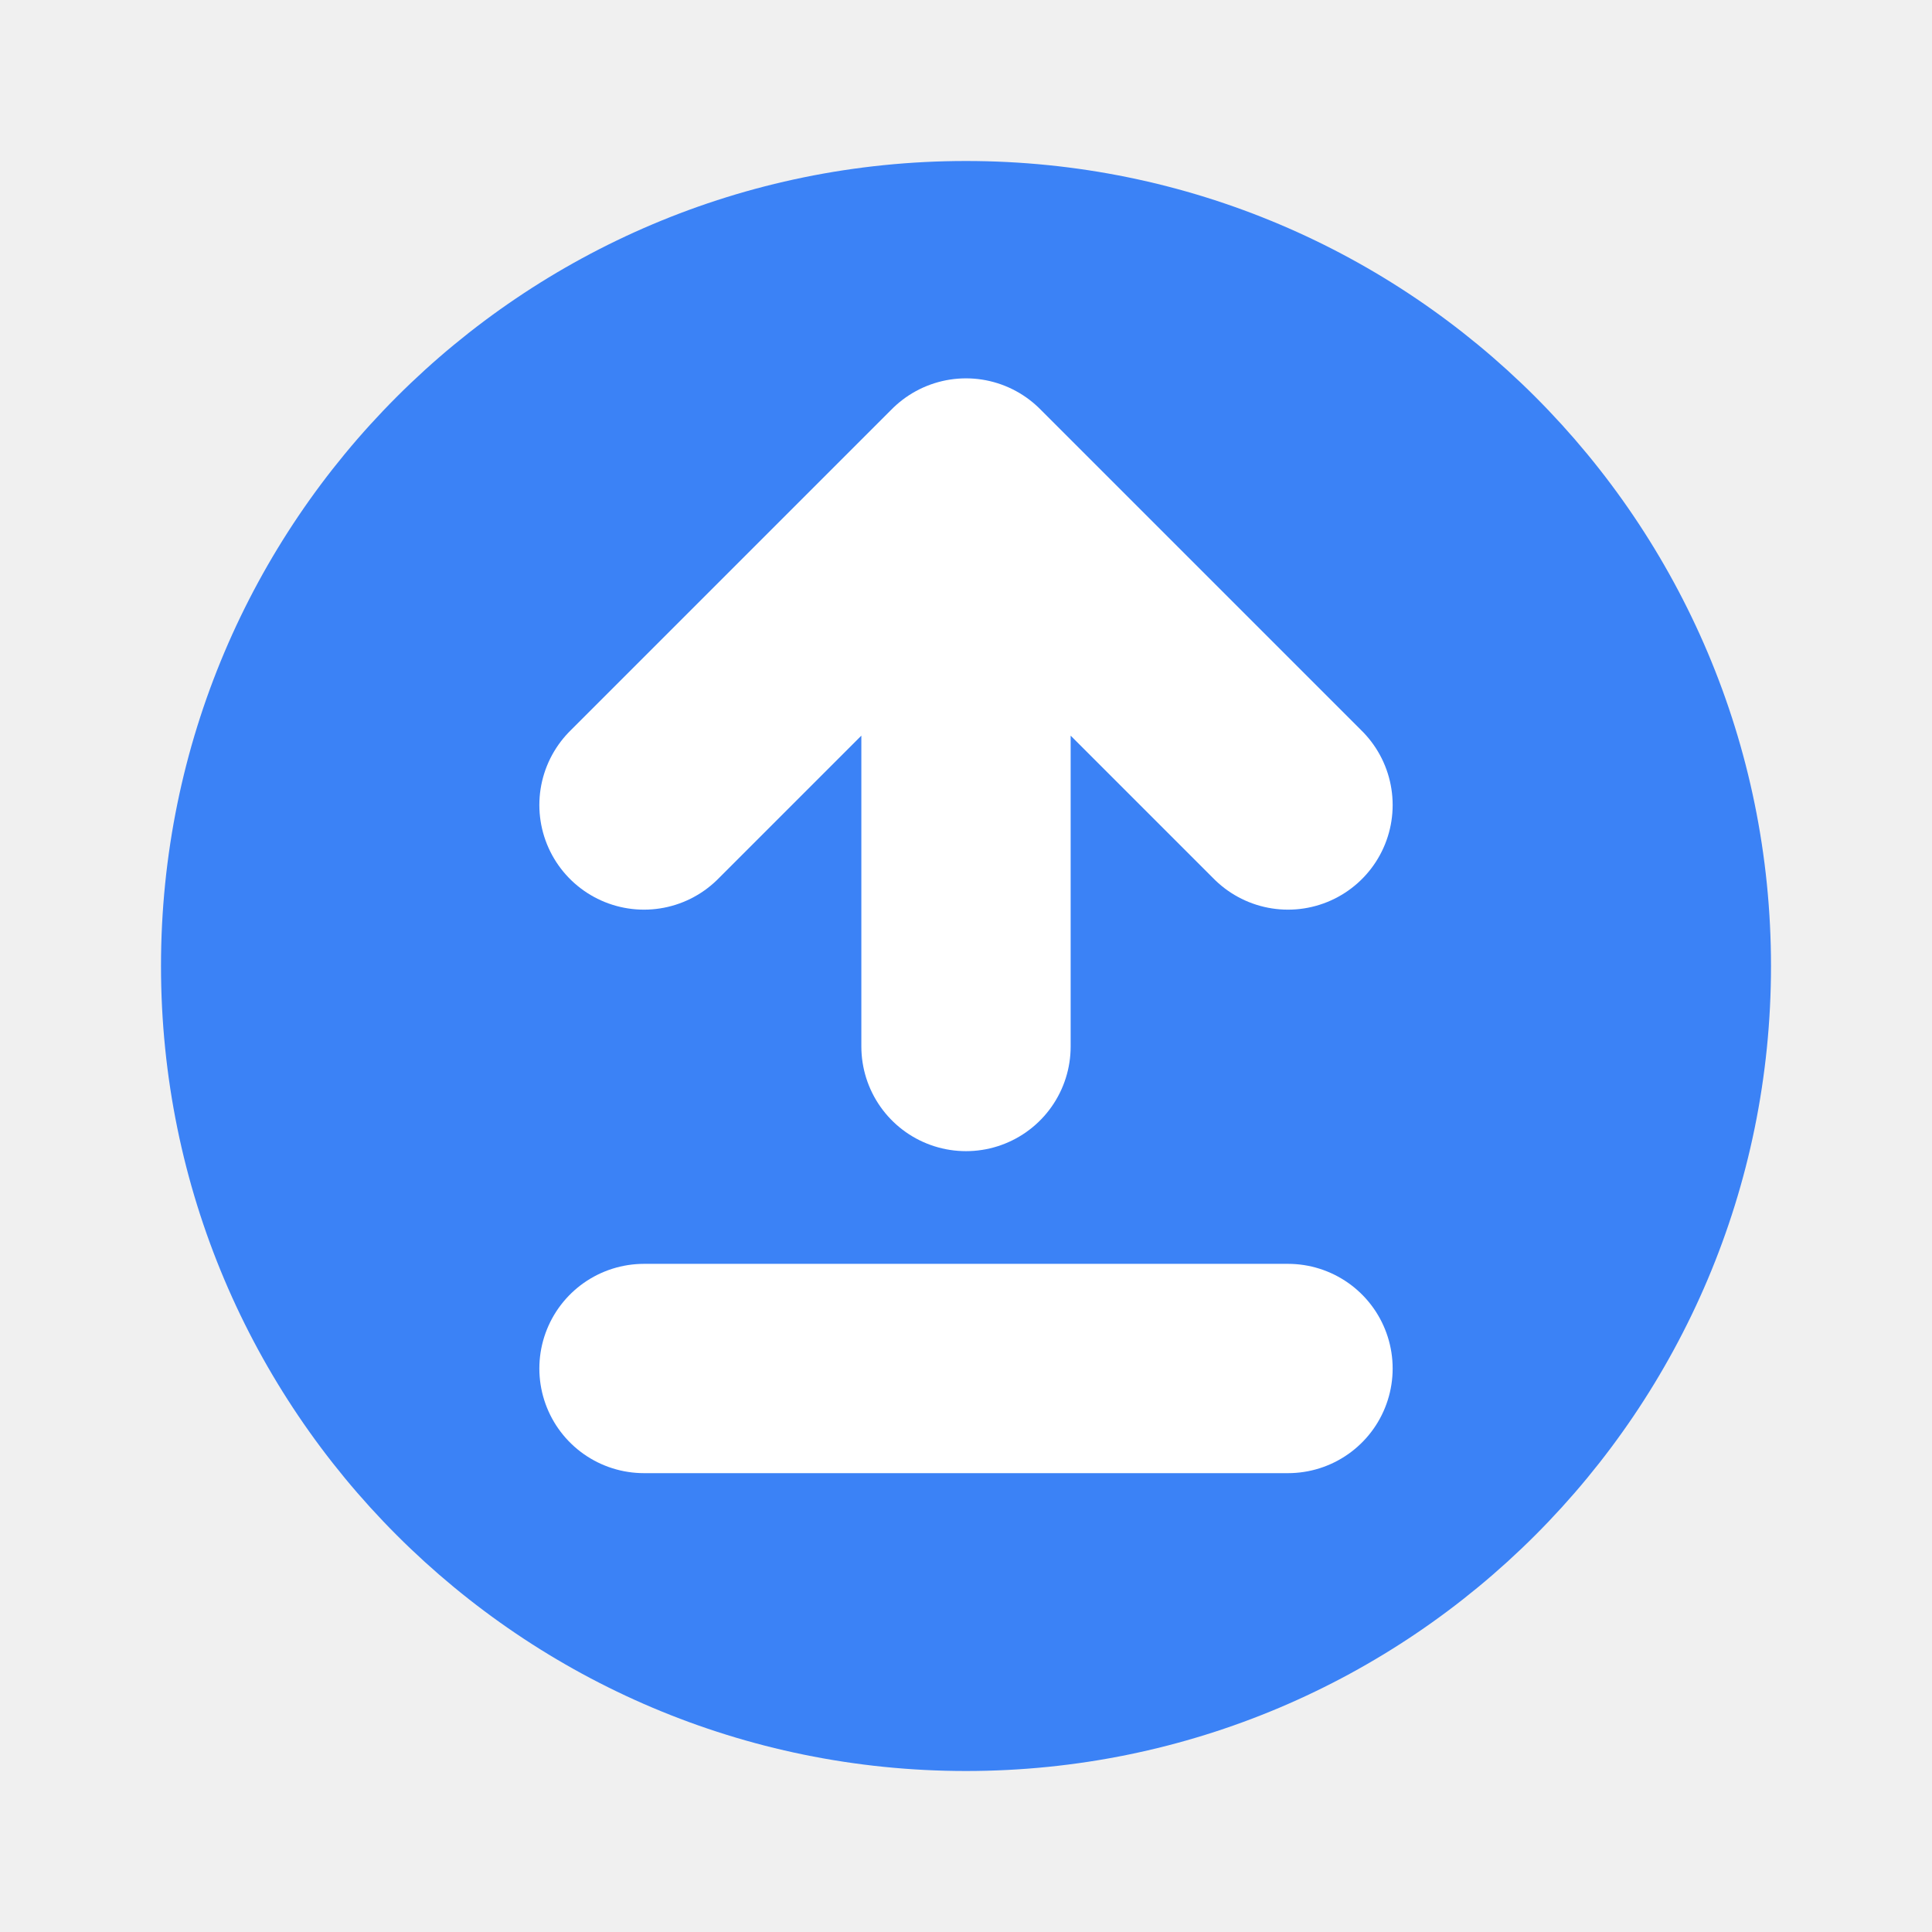
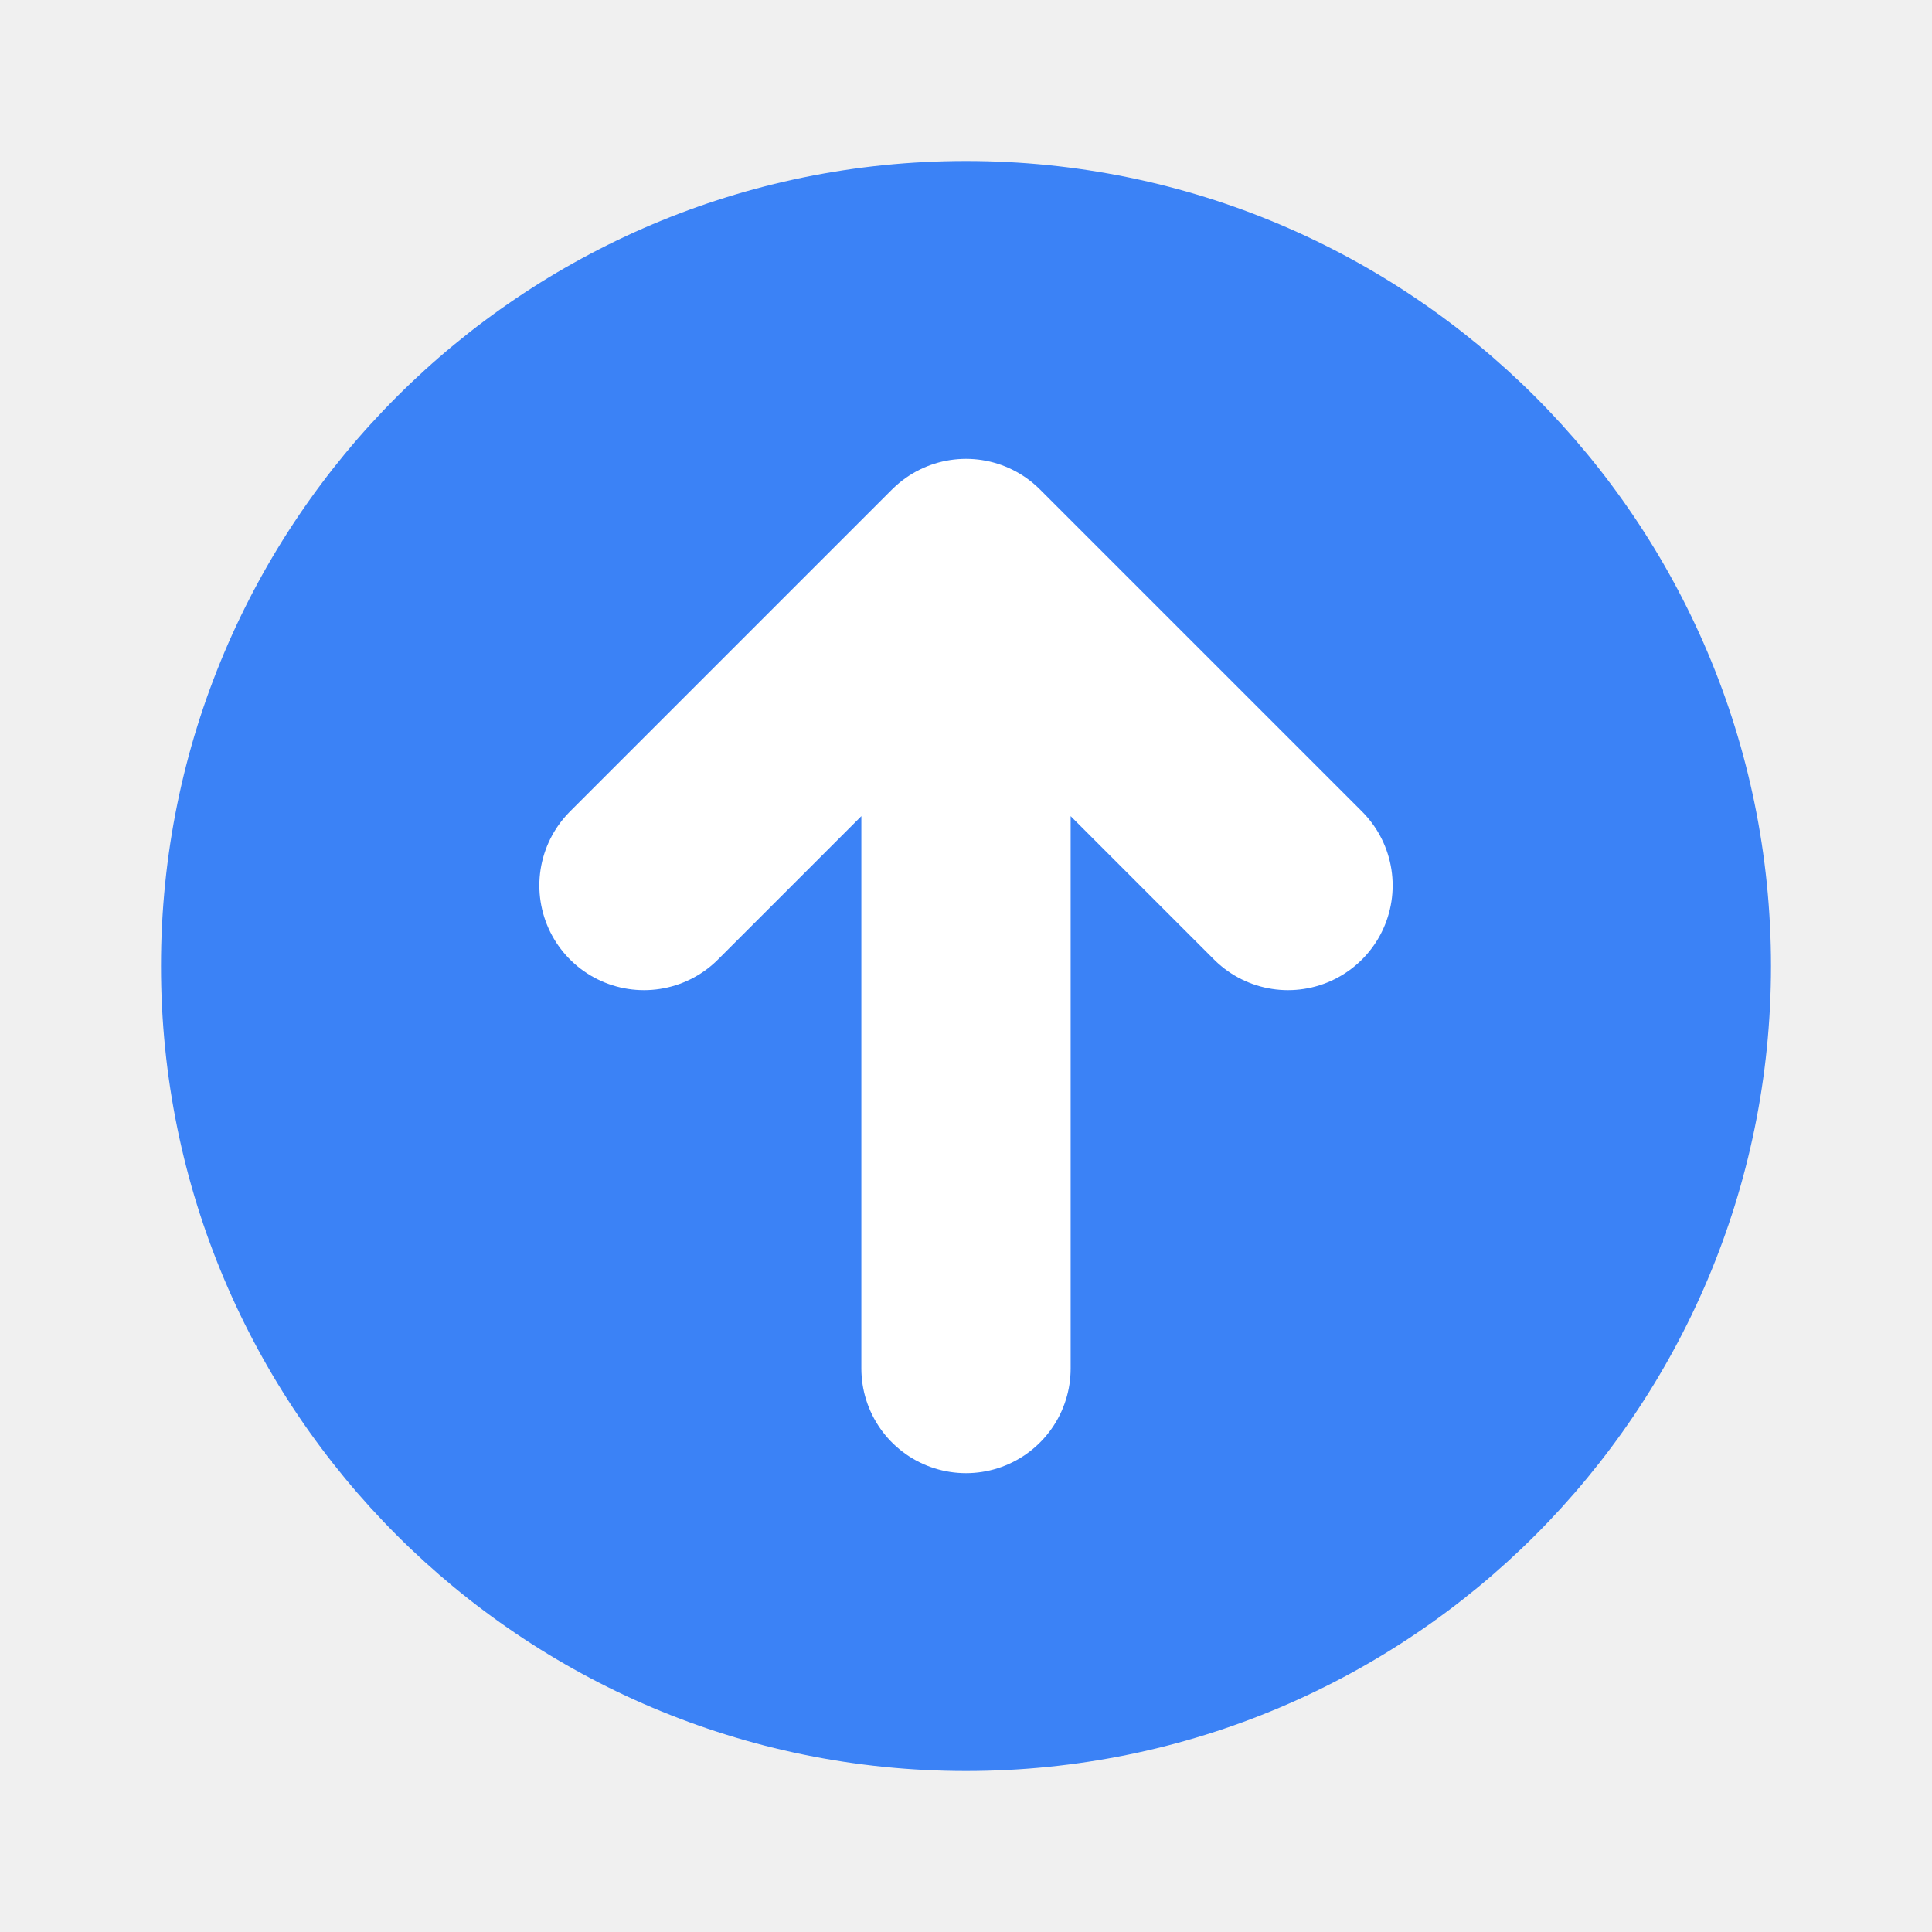
<svg xmlns="http://www.w3.org/2000/svg" width="12" height="12" viewBox="0 0 12 12">
  <circle cx="6" cy="6" r="5" fill="#3b82f6" />
-   <path d="M6 3V6.5M6 3L4 5M6 3L8 5" stroke="white" stroke-width="1.3" fill="none" stroke-linecap="round" stroke-linejoin="round" />
-   <line x1="4" y1="8.5" x2="8" y2="8.5" stroke="white" stroke-width="1.3" stroke-linecap="round" />
+   <path d="M6 3.5V8.5M6 3.5L4 5.5M6 3.5L8 5.5" stroke="white" stroke-width="1.3" fill="none" stroke-linecap="round" stroke-linejoin="round" />
</svg>
